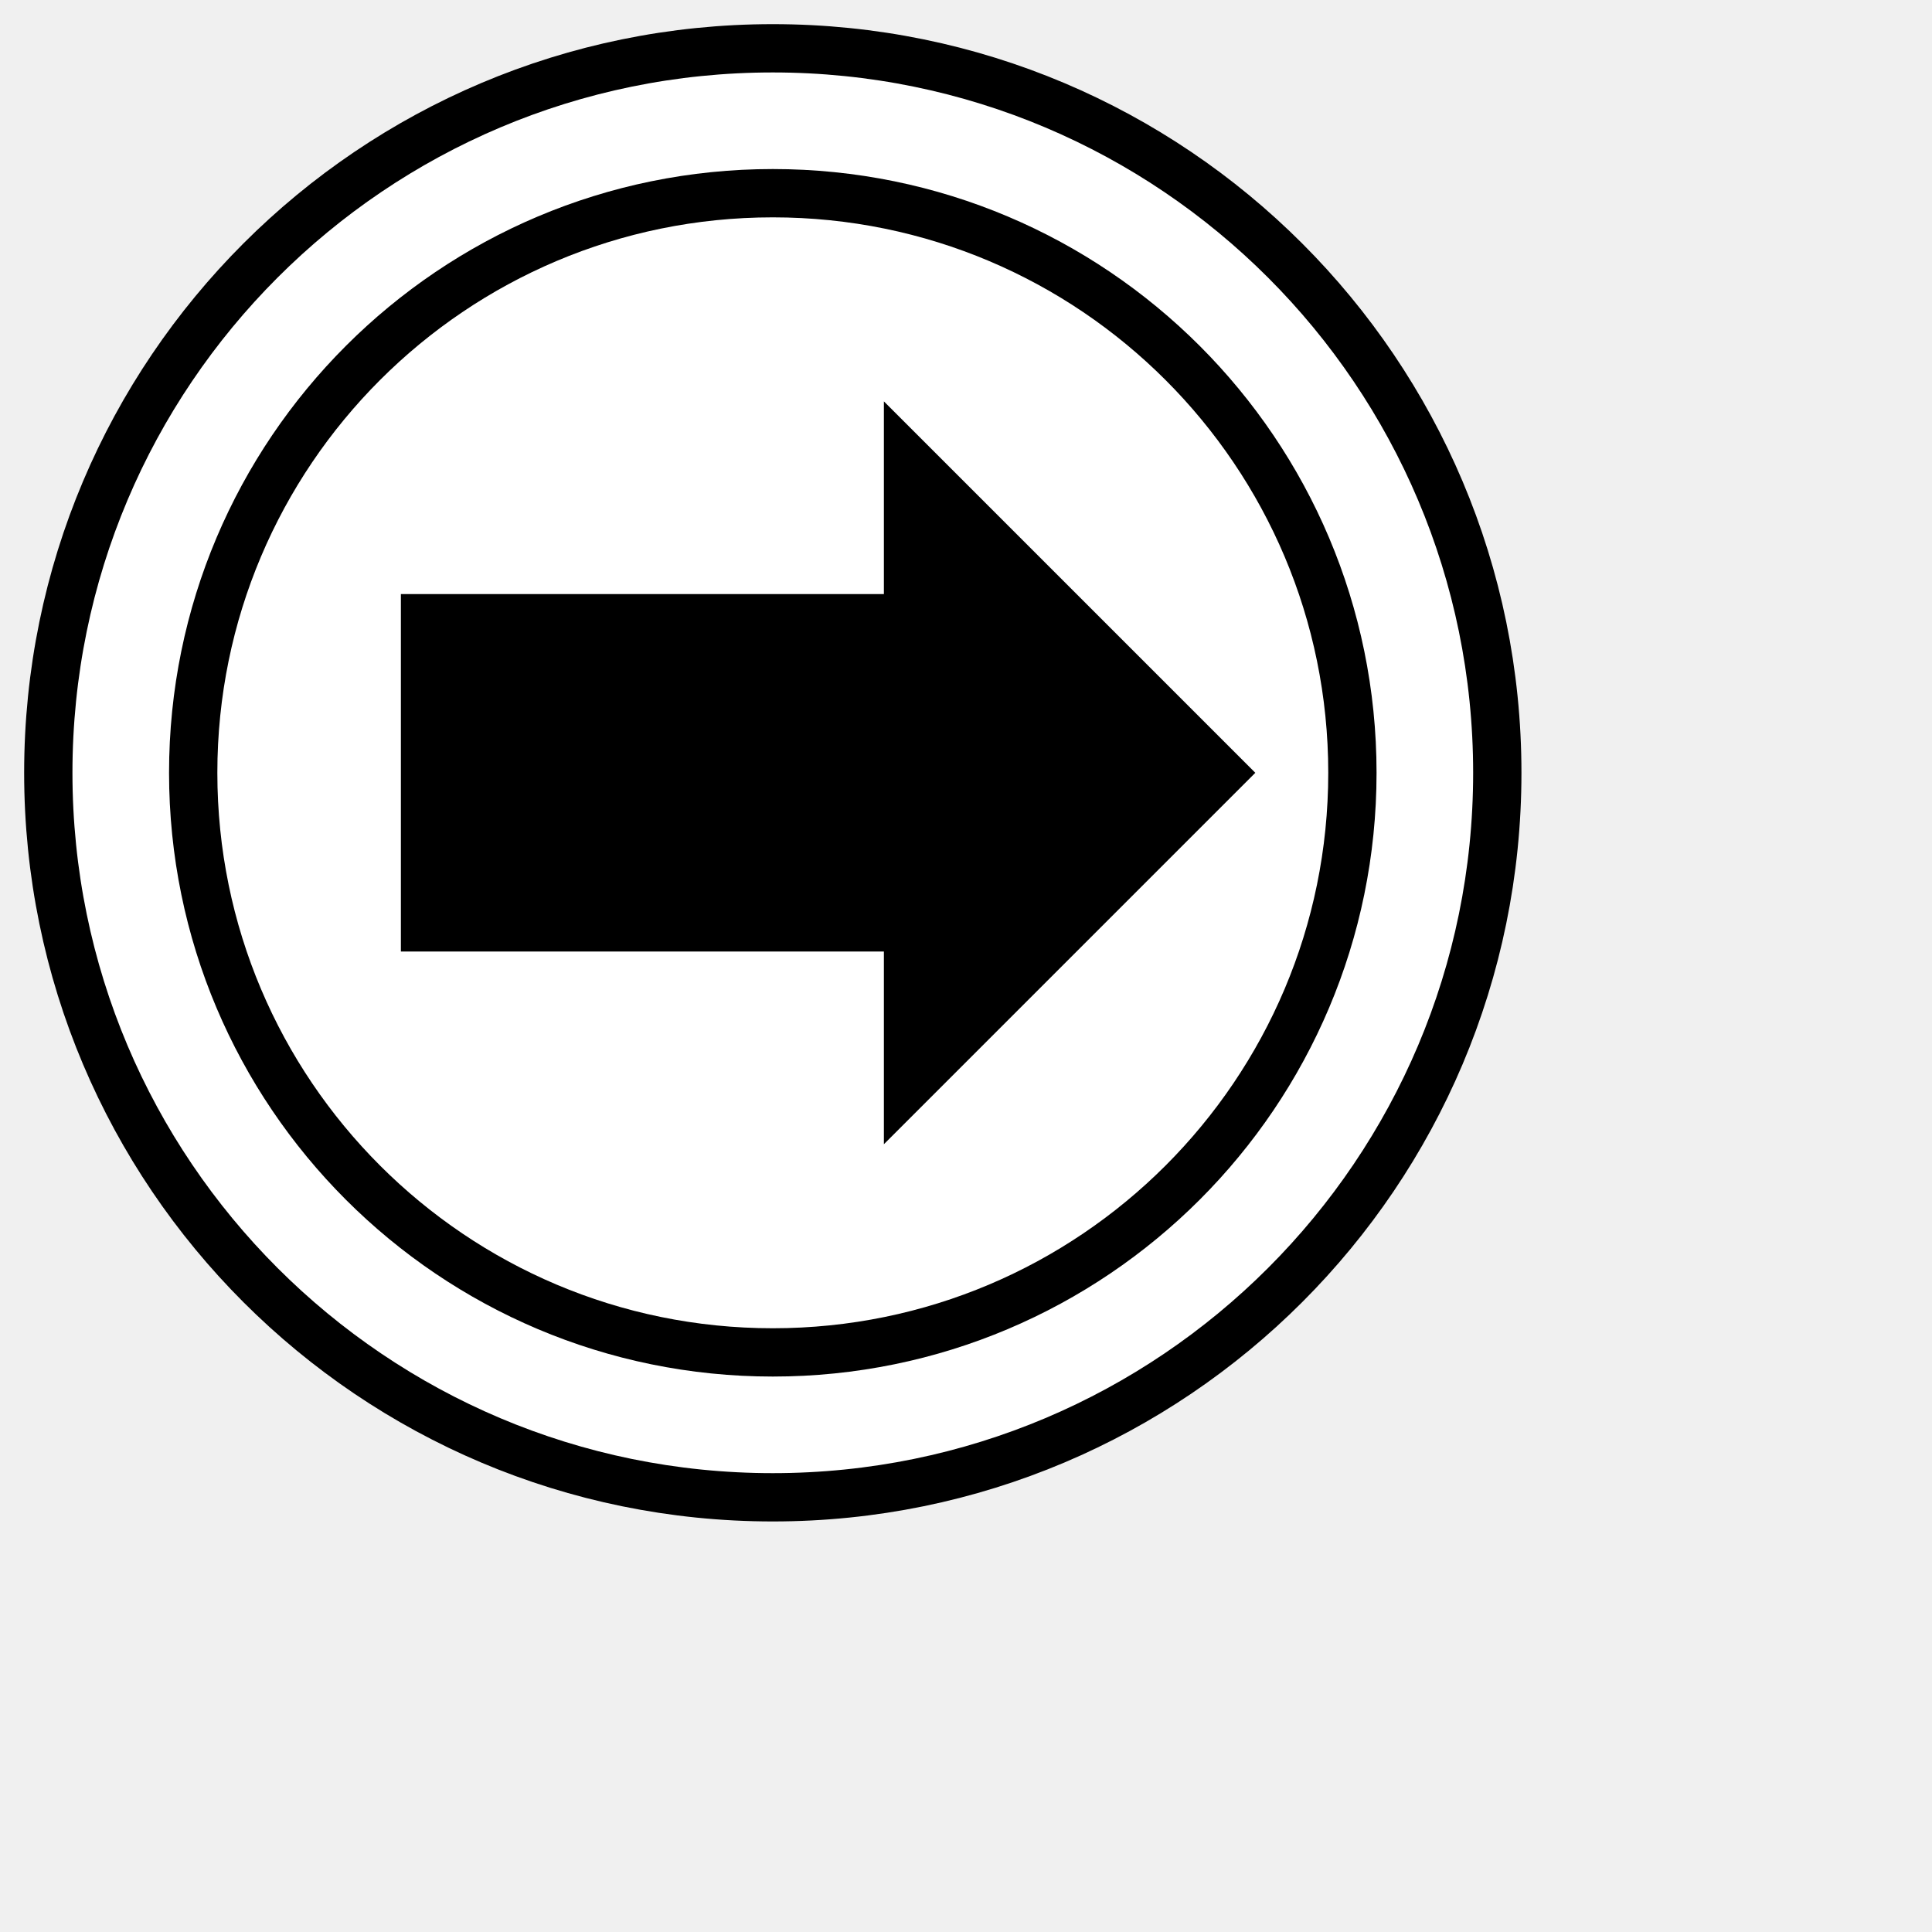
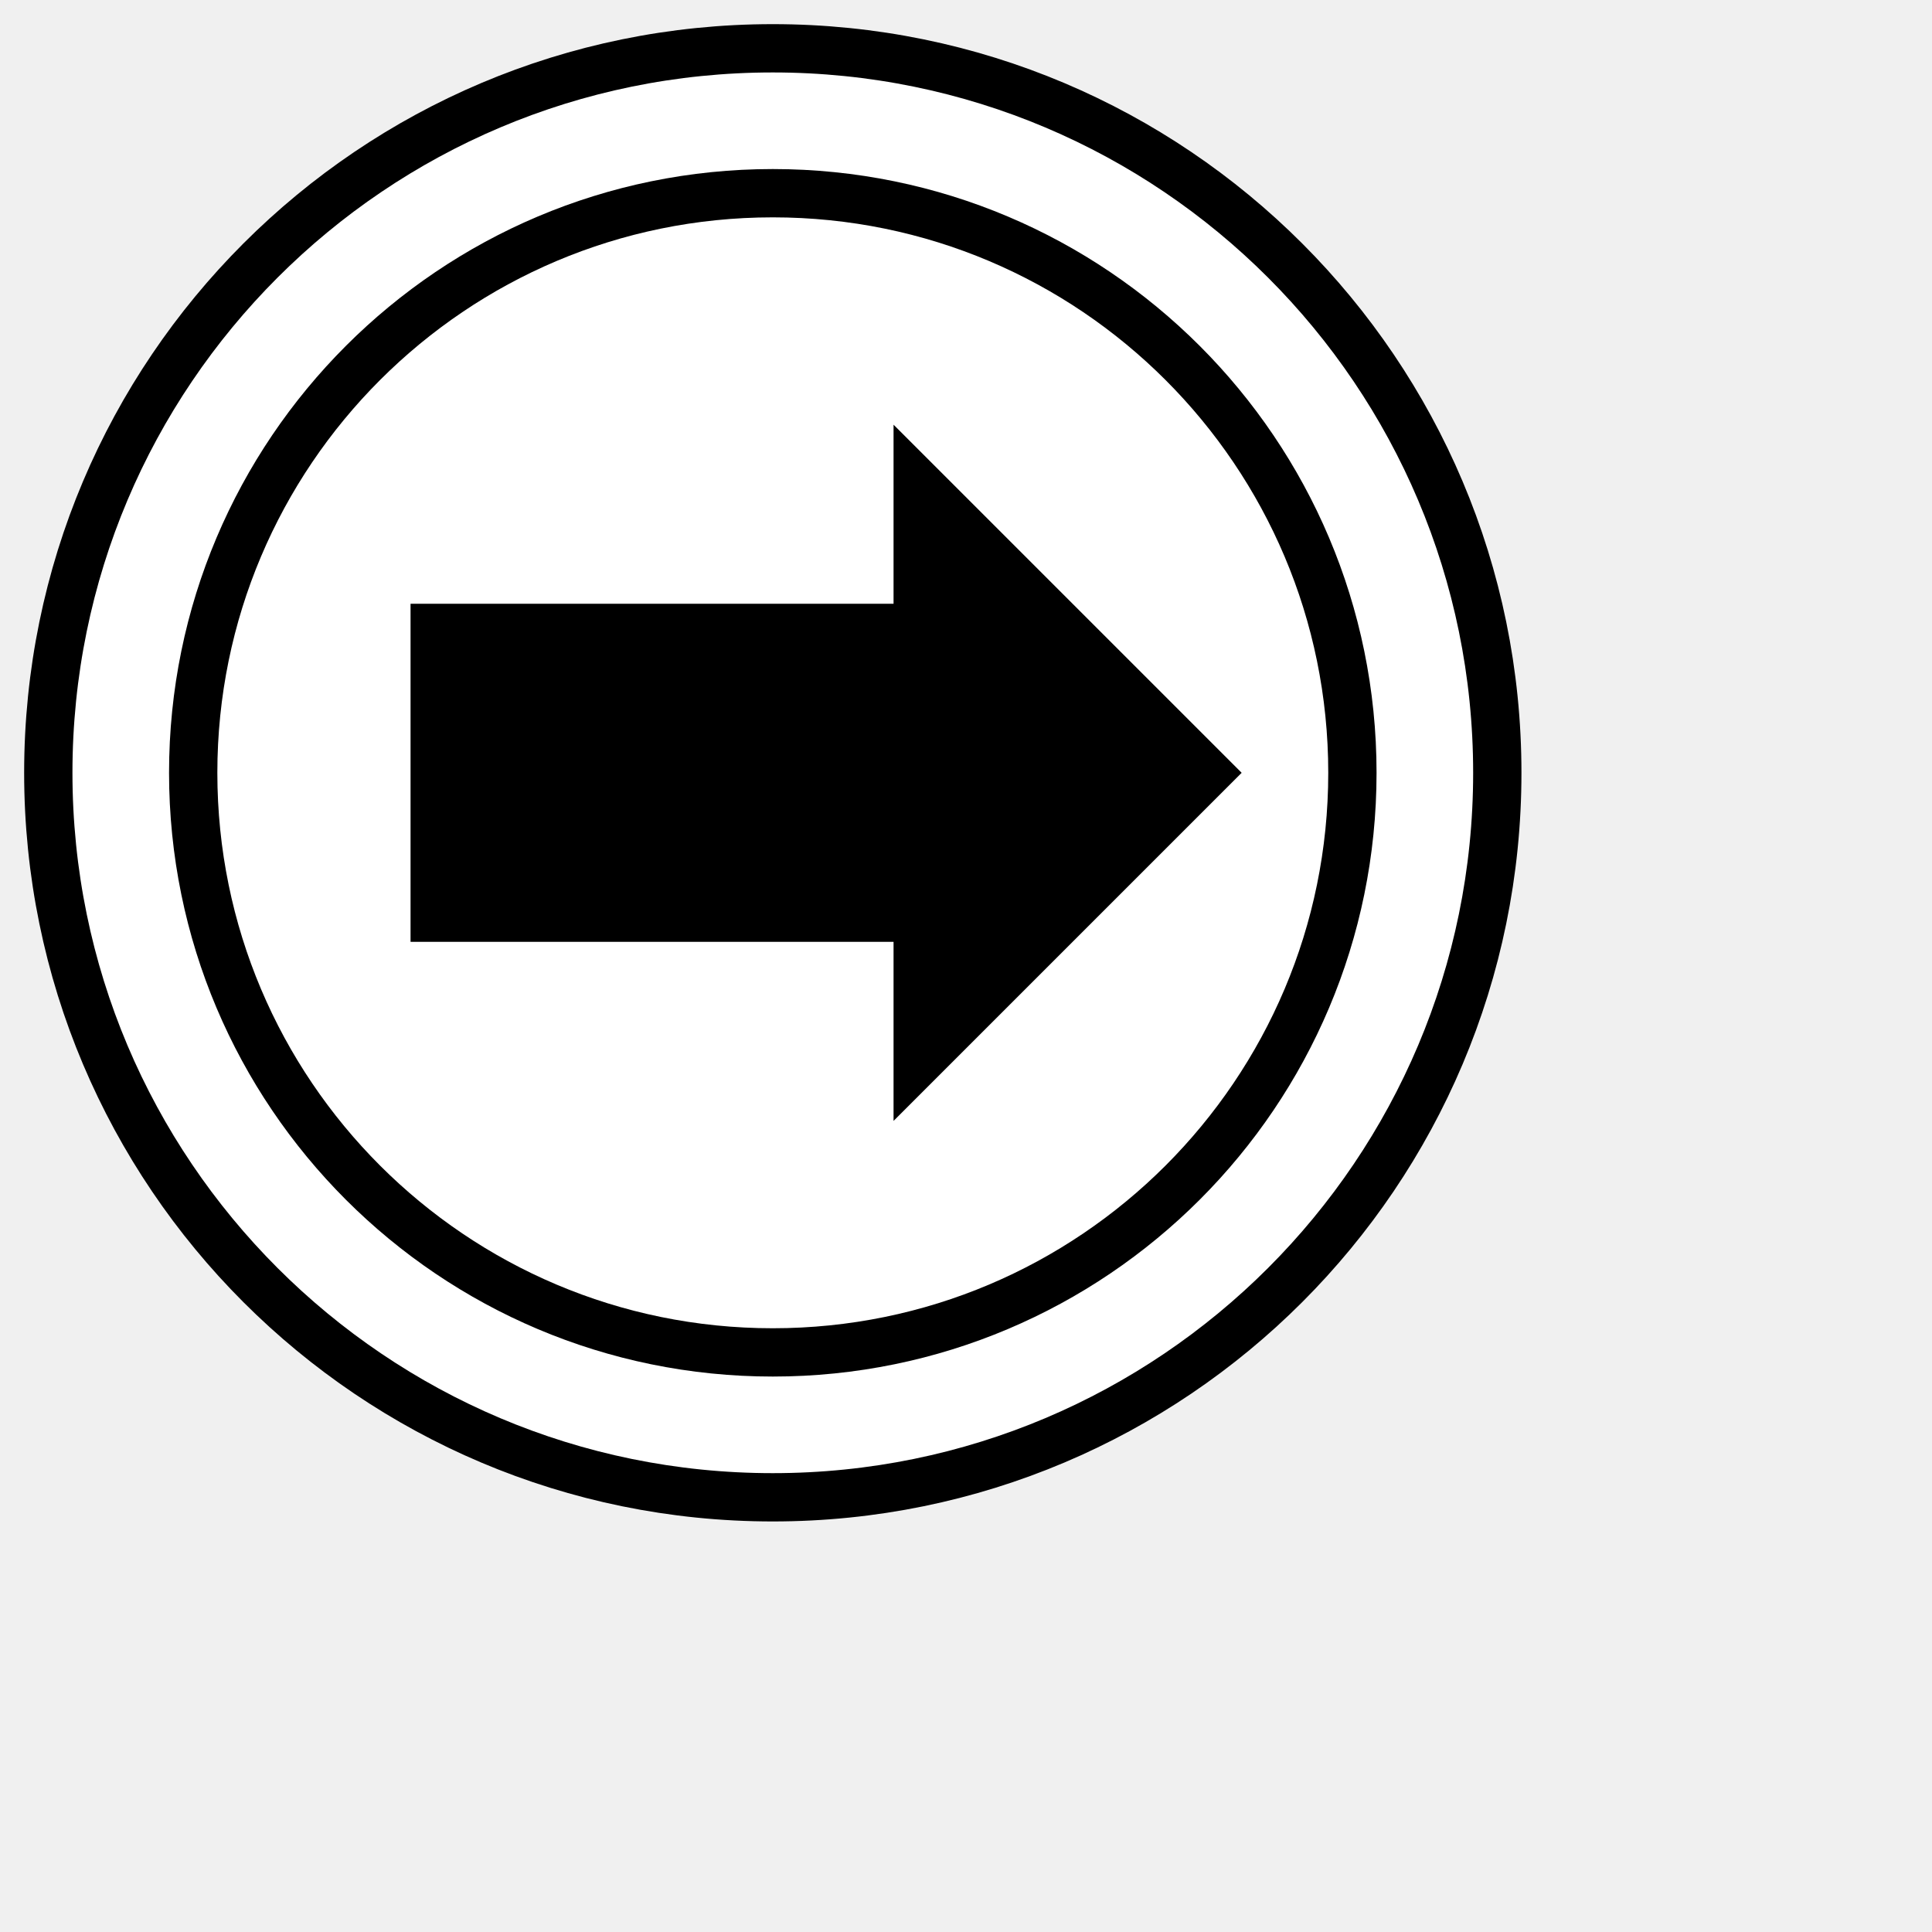
<svg xmlns="http://www.w3.org/2000/svg" xmlns:ns1="http://www.b3mn.org/oryx" width="40" height="40" version="1.0">
  <defs />
  <ns1:magnets>
    <ns1:magnet ns1:cx="16" ns1:cy="16" ns1:default="yes" />
  </ns1:magnets>
  <ns1:docker ns1:cx="16" ns1:cy="16" />
  <g pointer-events="fill">
    <circle id="frame" cx="16" cy="16" r="15" stroke="black" fill="white" stroke-width="1" />
    <circle cx="16" cy="16" r="12" stroke="black" fill="none" stroke-width="1" />
-     <polygon id="linkCatching" stroke="black" fill="white" stroke-width="1.4" points="9,13 19,13 19,10 25,16 19,22 19,19 9,19" stroke-linecap="butt" stroke-linejoin="miter" stroke-miterlimit="10" />
-     <polygon id="linkThrowing" stroke="black" fill="black" stroke-width="1" points="9,13 19,13 19,10 25,16 19,22 19,19 9,19" stroke-linecap="butt" stroke-linejoin="miter" stroke-miterlimit="10" />
+     <polygon stroke="black" fill="black" stroke-width="1" points="9,13 19,13 19,10 25,16 19,22 19,19 9,19" stroke-linecap="butt" stroke-linejoin="miter" stroke-miterlimit="10" />
  </g>
</svg>
